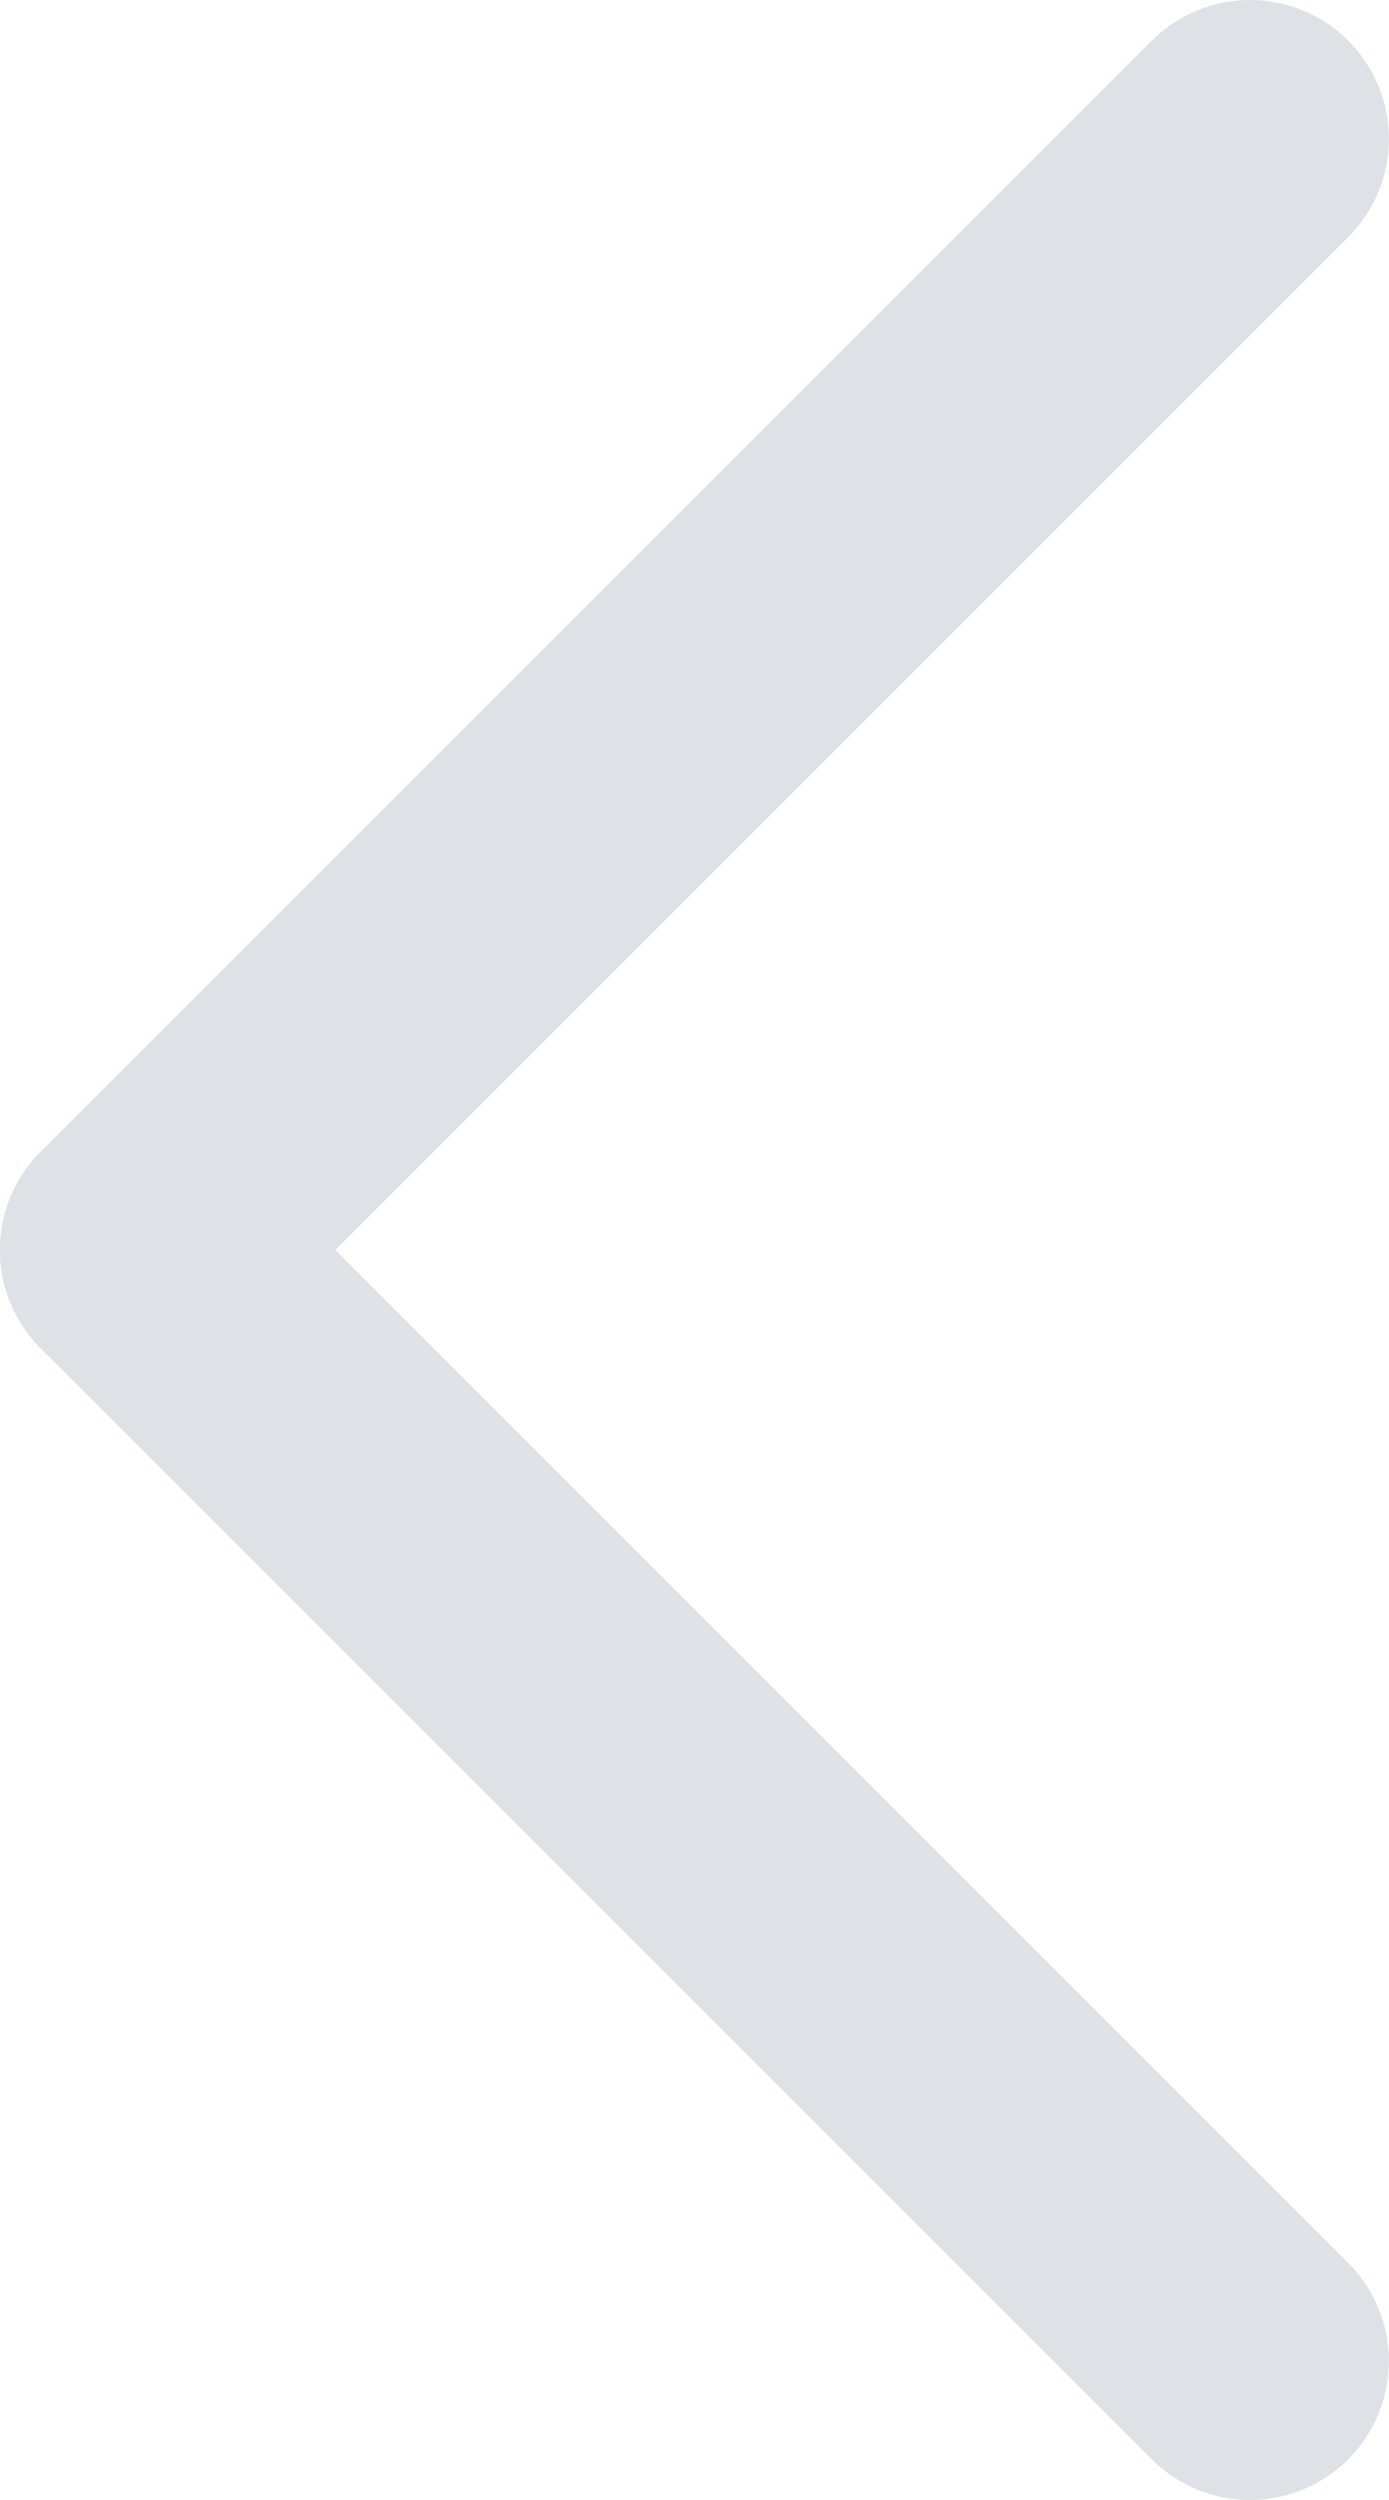
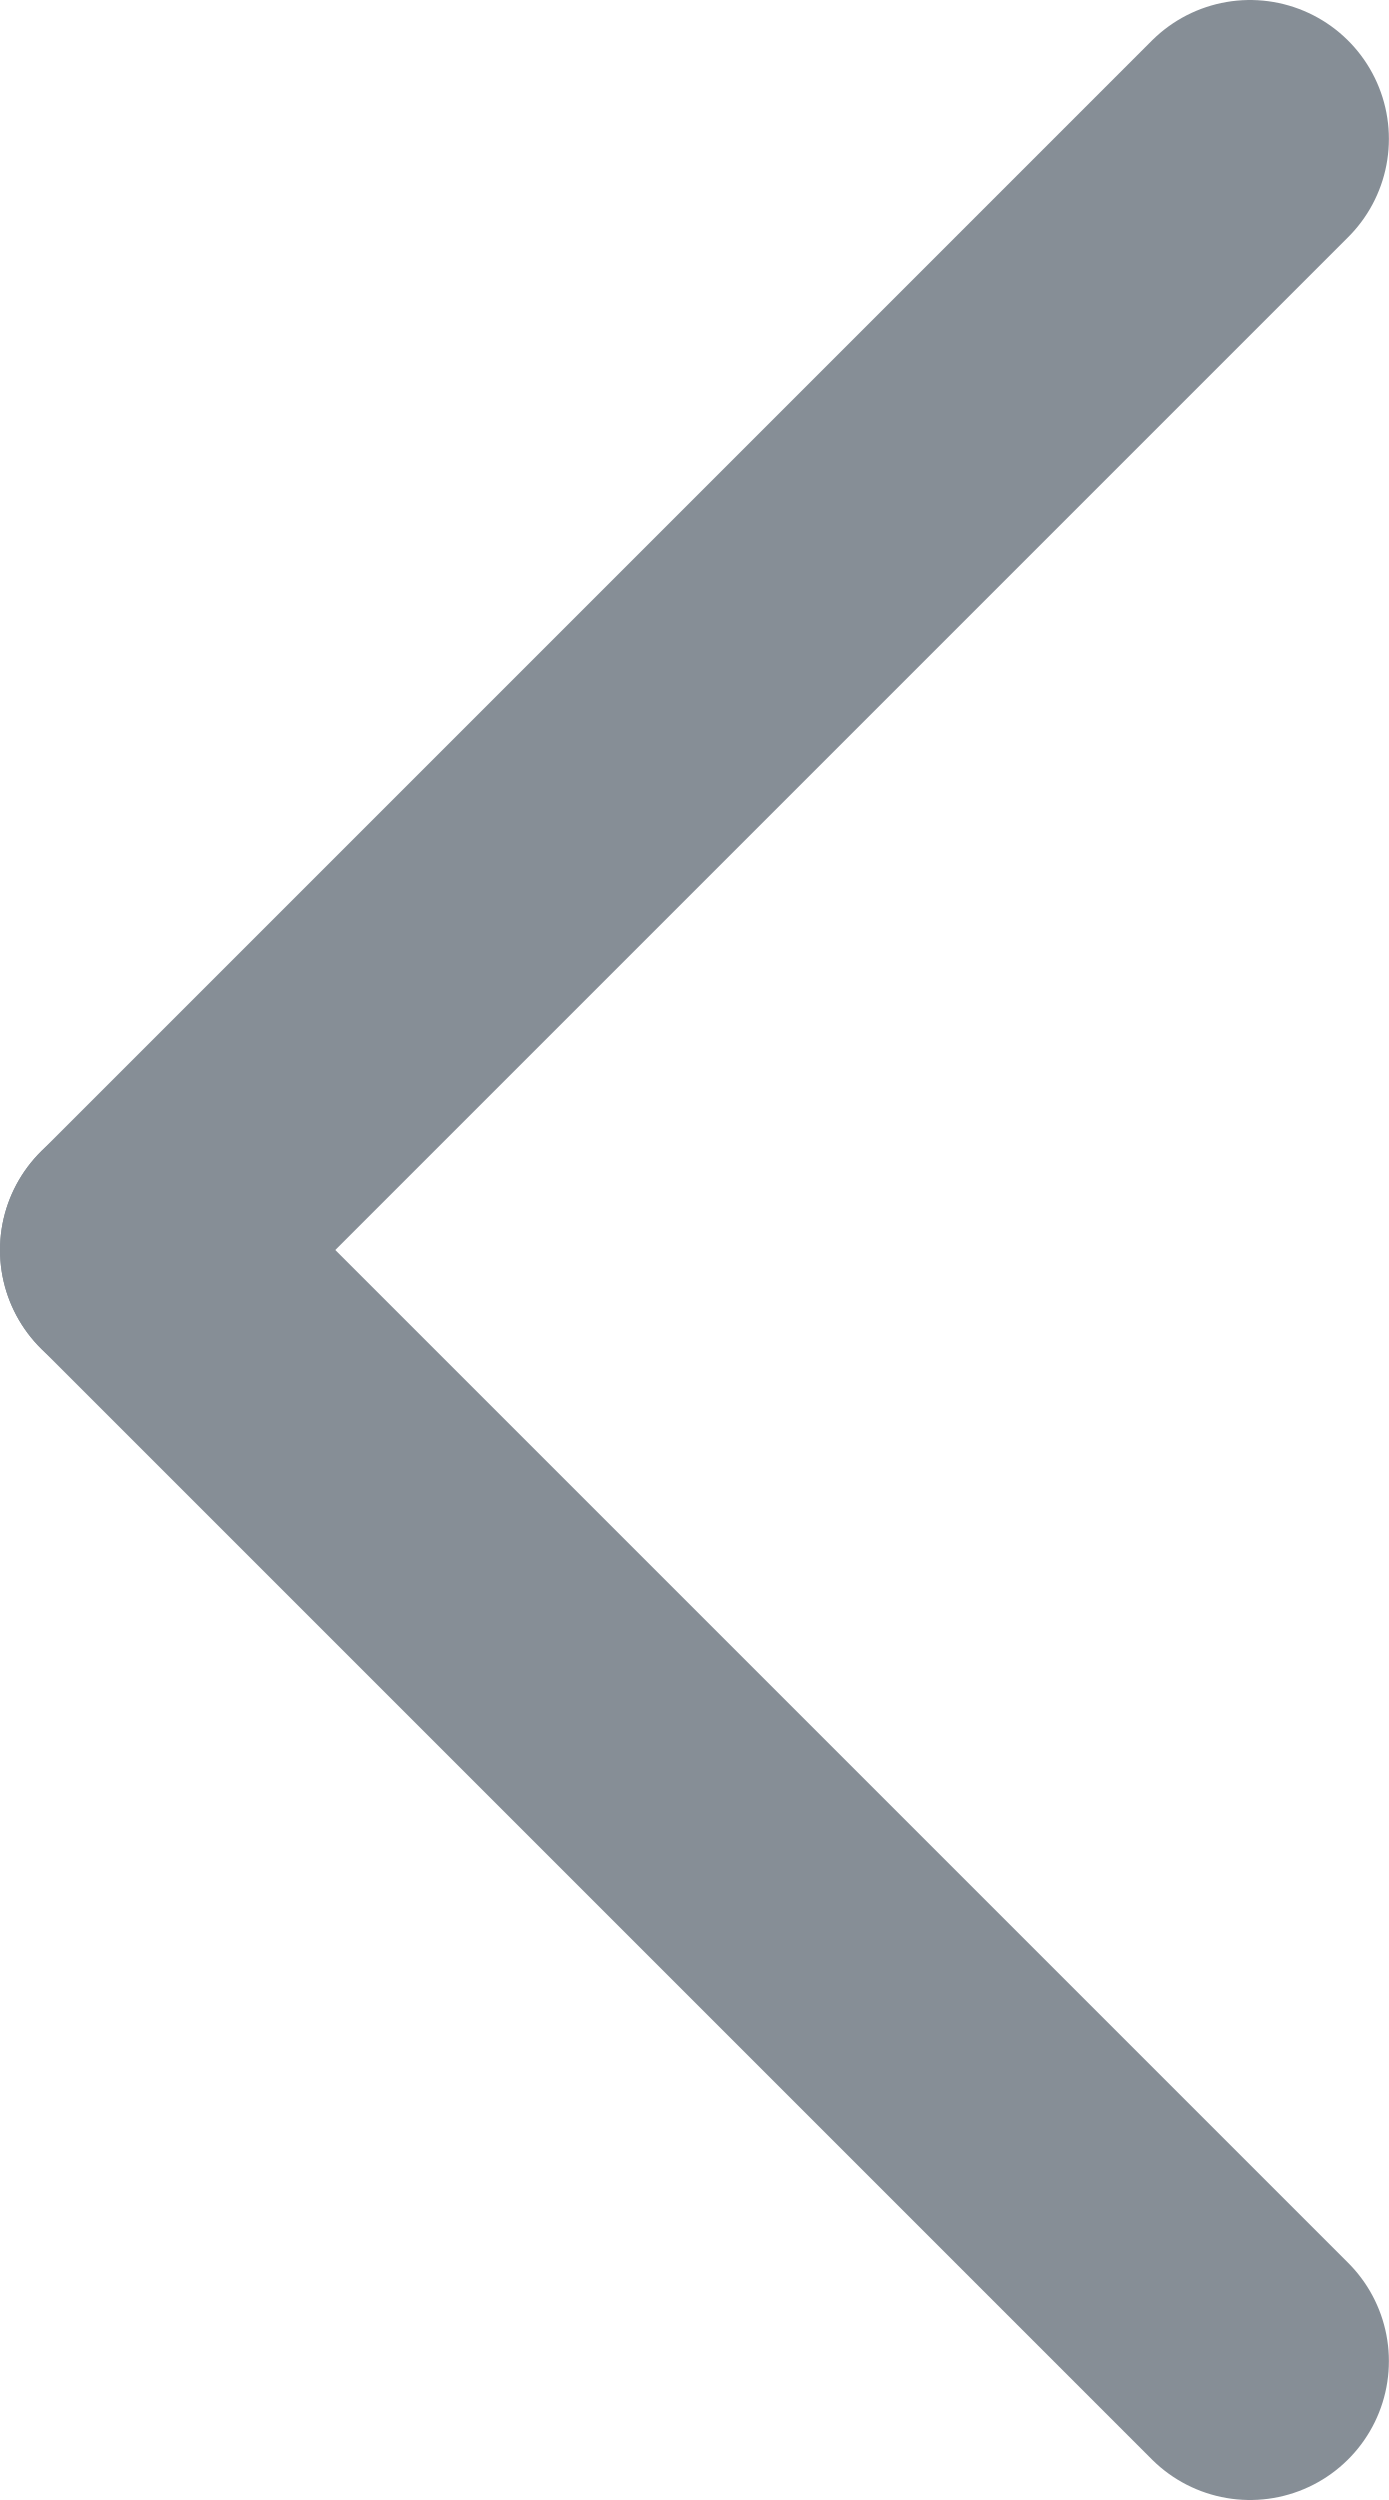
<svg xmlns="http://www.w3.org/2000/svg" width="10" height="18" viewBox="0 0 10 18" fill="none">
-   <path d="M9 1L1 9" stroke="#DEE2E6" stroke-width="2" stroke-linecap="round" stroke-linejoin="round" />
-   <path d="M1 9L9 17" stroke="#DEE2E6" stroke-width="2" stroke-linecap="round" stroke-linejoin="round" />
+   <path d="M9 1L1 9" stroke="#868E96" stroke-width="2" stroke-linecap="round" stroke-linejoin="round" />
+   <path d="M1 9L9 17" stroke="#868E96" stroke-width="2" stroke-linecap="round" stroke-linejoin="round" />
</svg>
